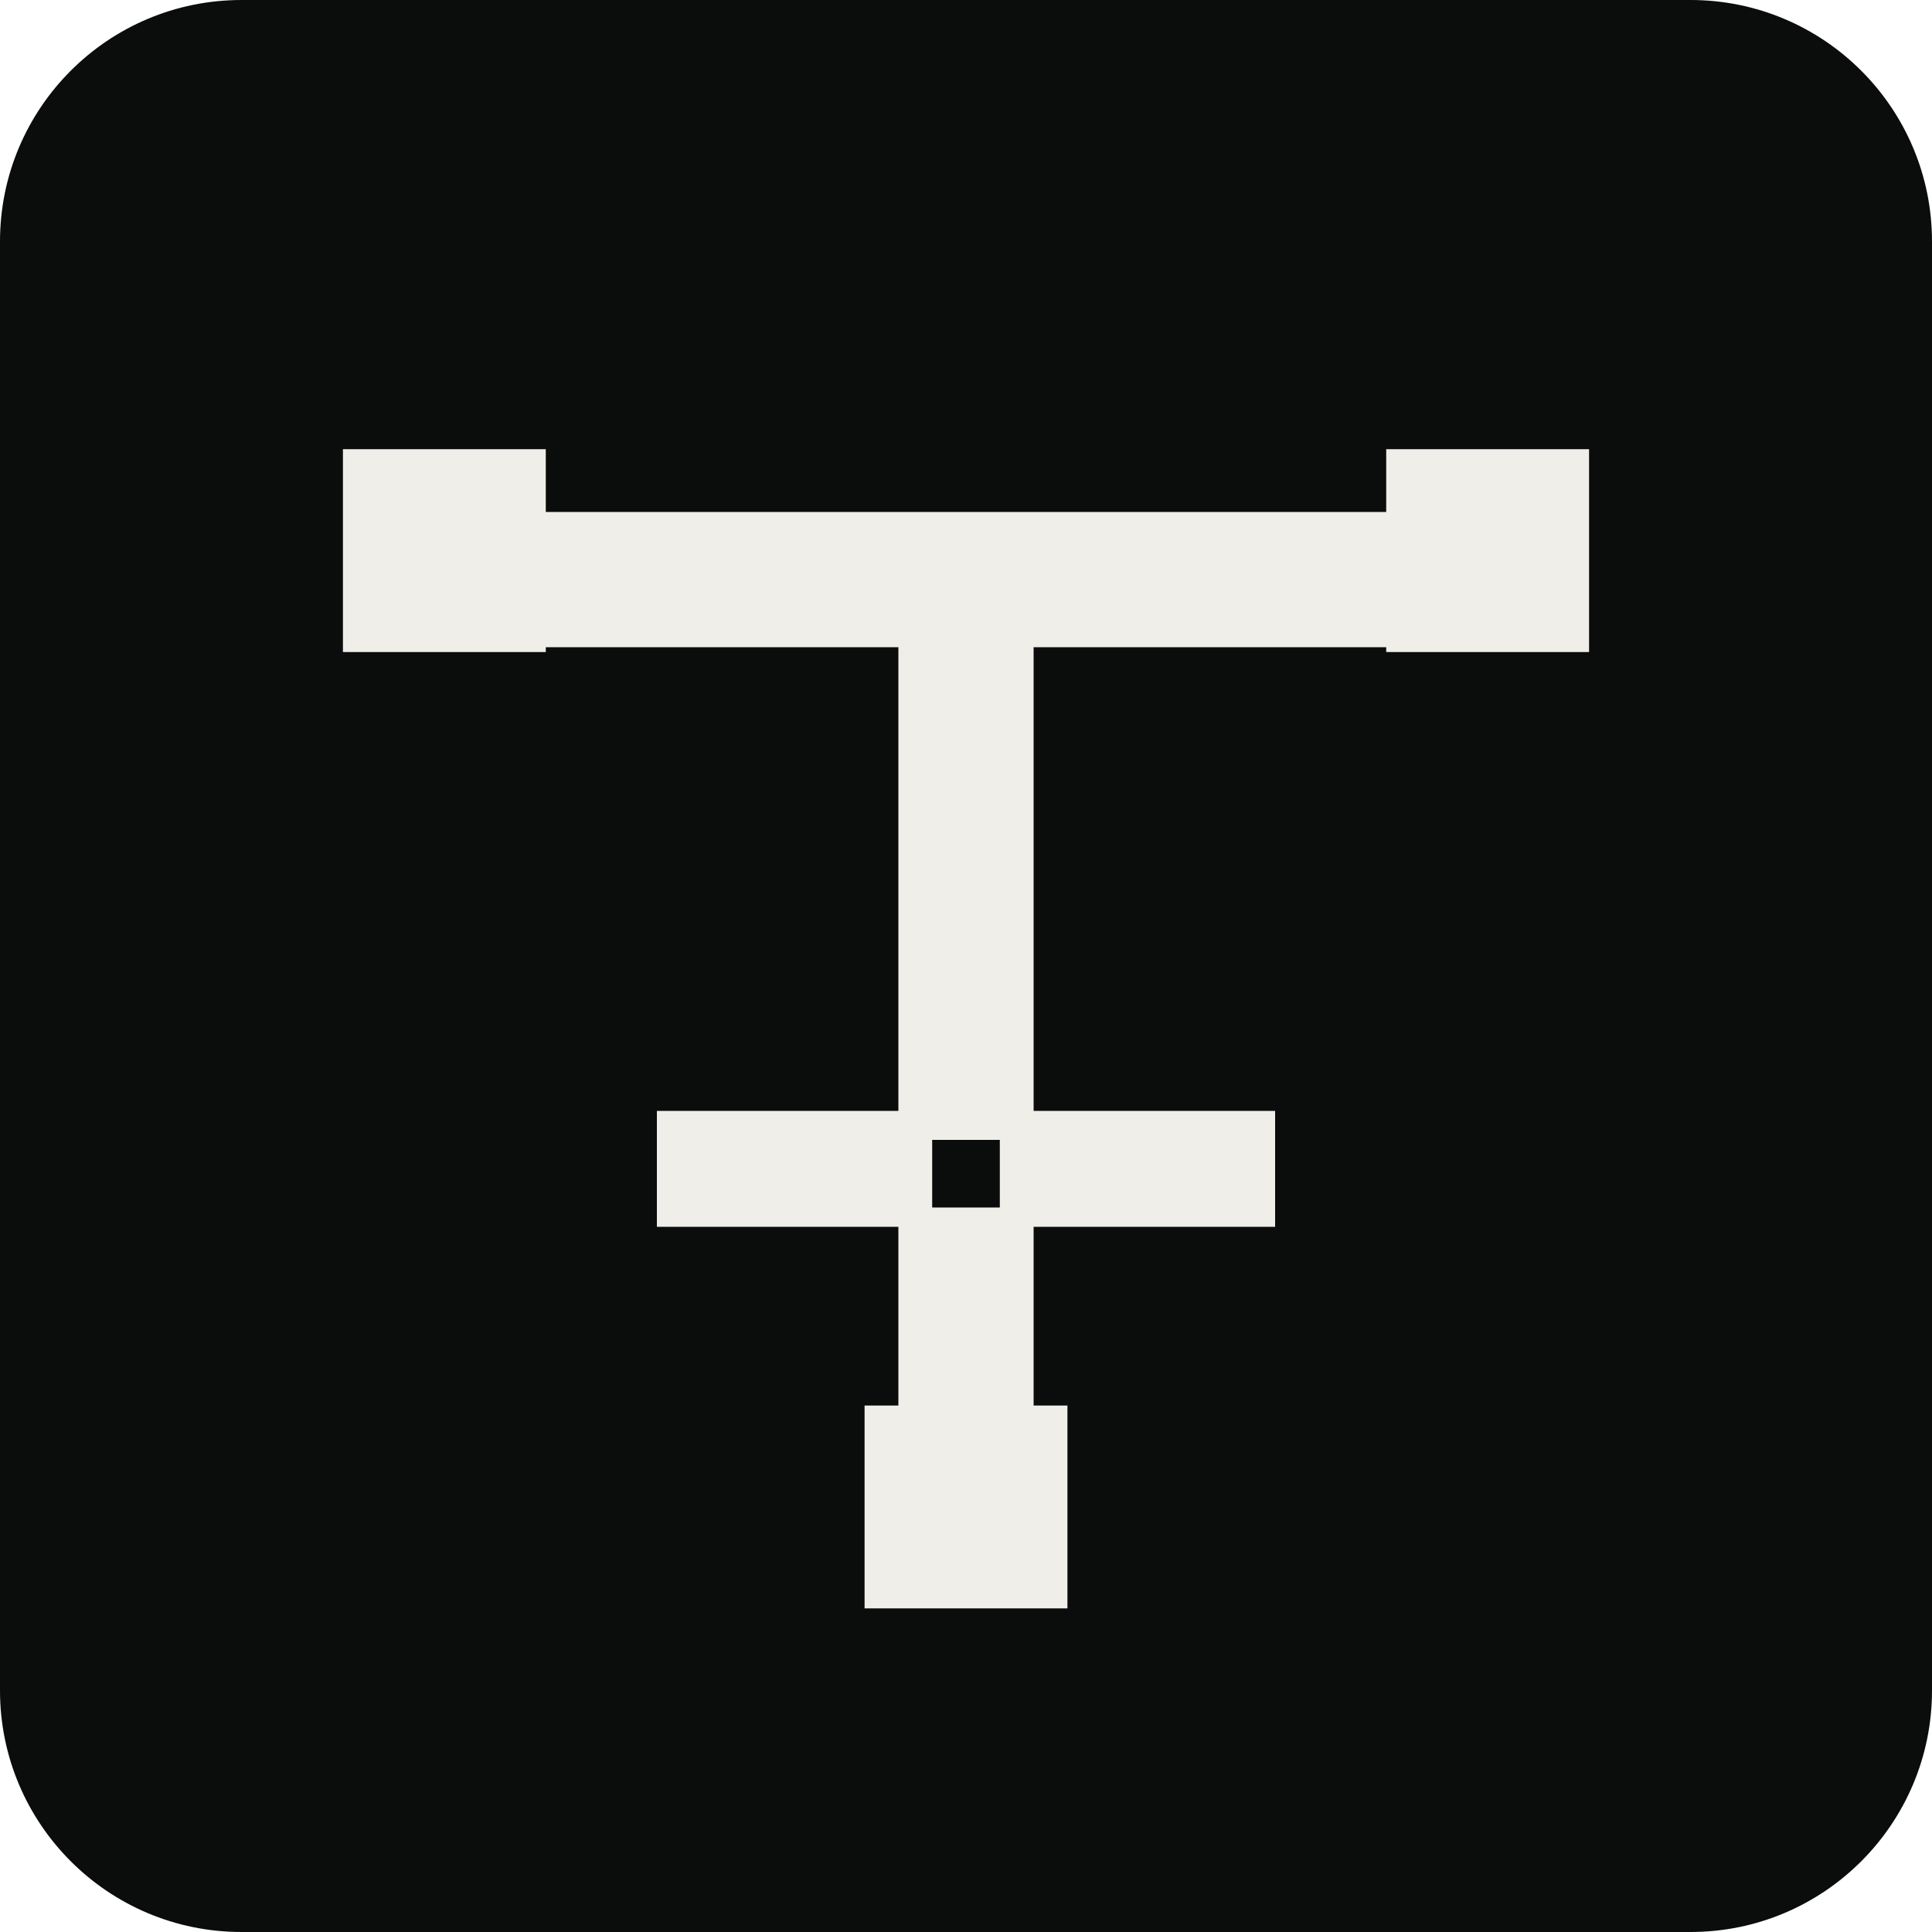
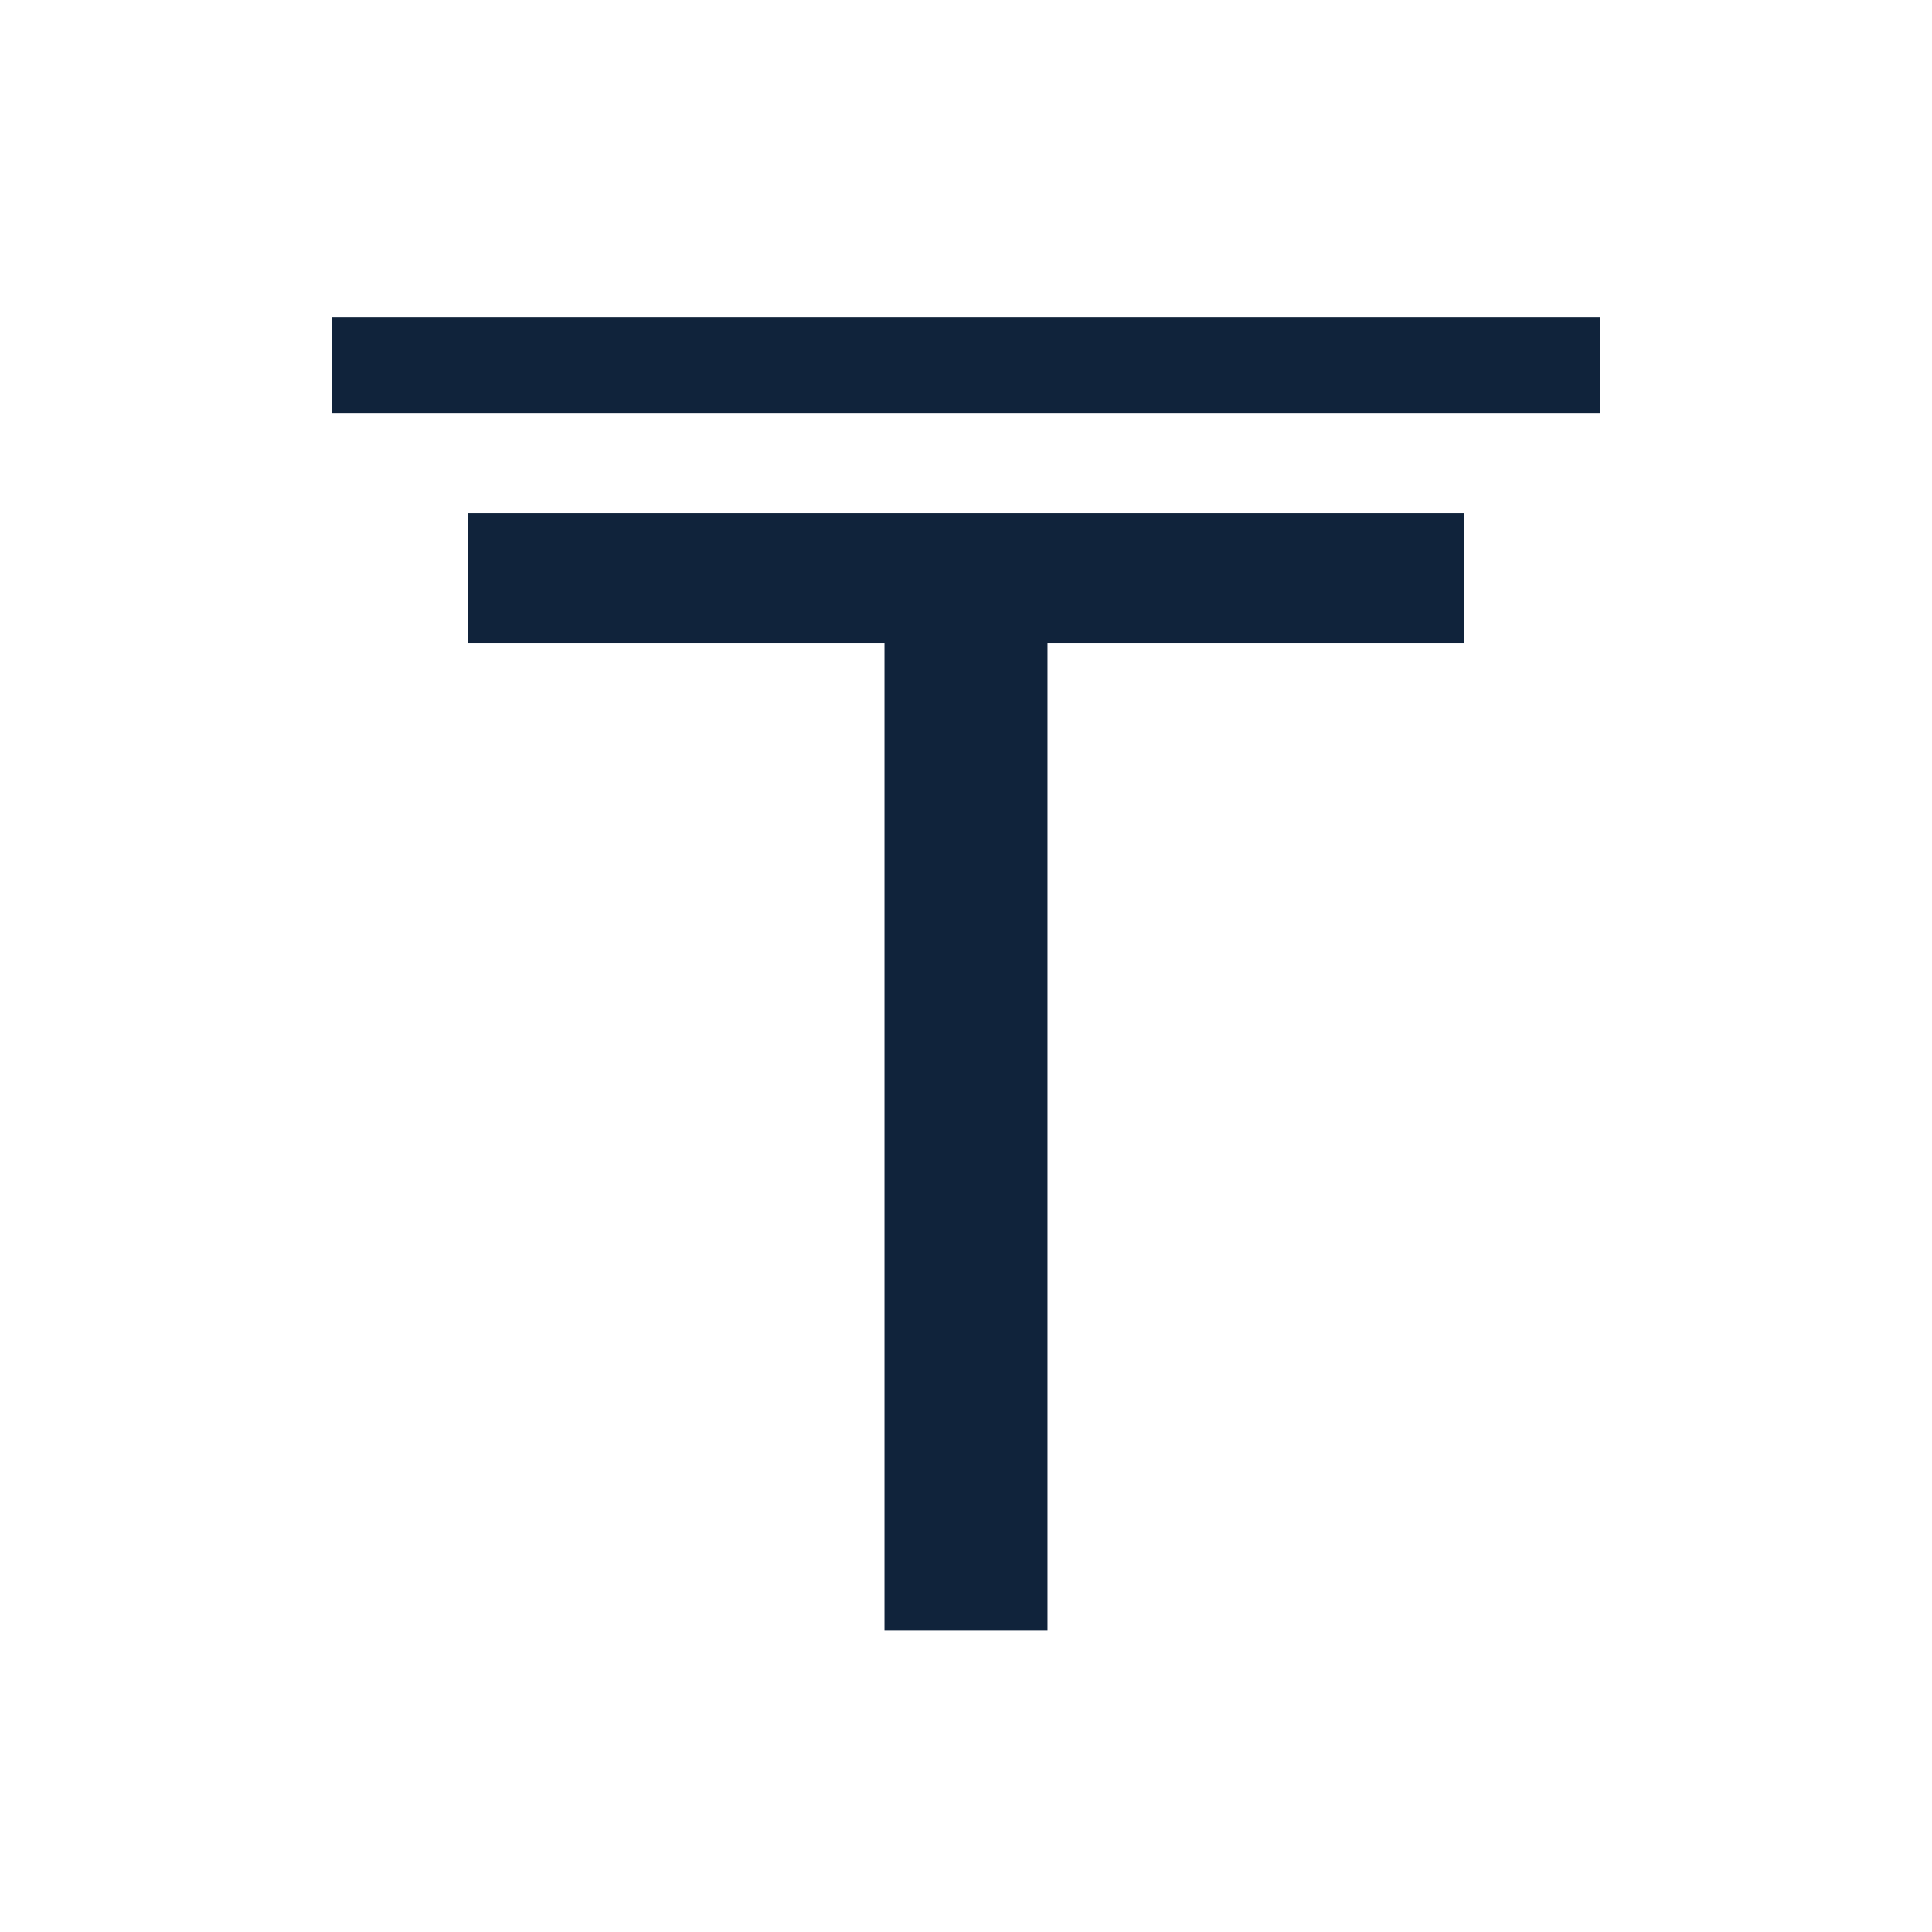
<svg xmlns="http://www.w3.org/2000/svg" viewBox="0 0 32 32" role="img" aria-label="THIEPN mark">
-   <rect width="32" height="32" rx="4" fill="#0B0C0C" />
-   <g fill="#F0EEE8">
-     <rect x="7.36" y="8.48" width="17.28" height="2.24" />
-     <rect x="14.88" y="9.44" width="2.24" height="15.52" />
-     <rect x="10.88" y="18.4" width="10.24" height="1.92" />
-     <rect x="5.68" y="7.44" width="3.36" height="3.36" />
-     <rect x="22.96" y="7.44" width="3.36" height="3.36" />
-     <rect x="14.32" y="23.28" width="3.36" height="3.36" />
-   </g>
-   <rect x="15.44" y="18.88" width="1.12" height="1.12" fill="#0B0C0C" />
+   <style>
+     .mark{fill:#10233B}
+     @media (prefers-color-scheme:dark){.mark{fill:#F2ECDF}}
+   </style>
+   <path class="mark" d="M5.5 5.25h21v1.6h-21zM7.75 8.5h16.5v2.15h-6.9V27h-2.7V10.65h-6.9z" />
</svg>
